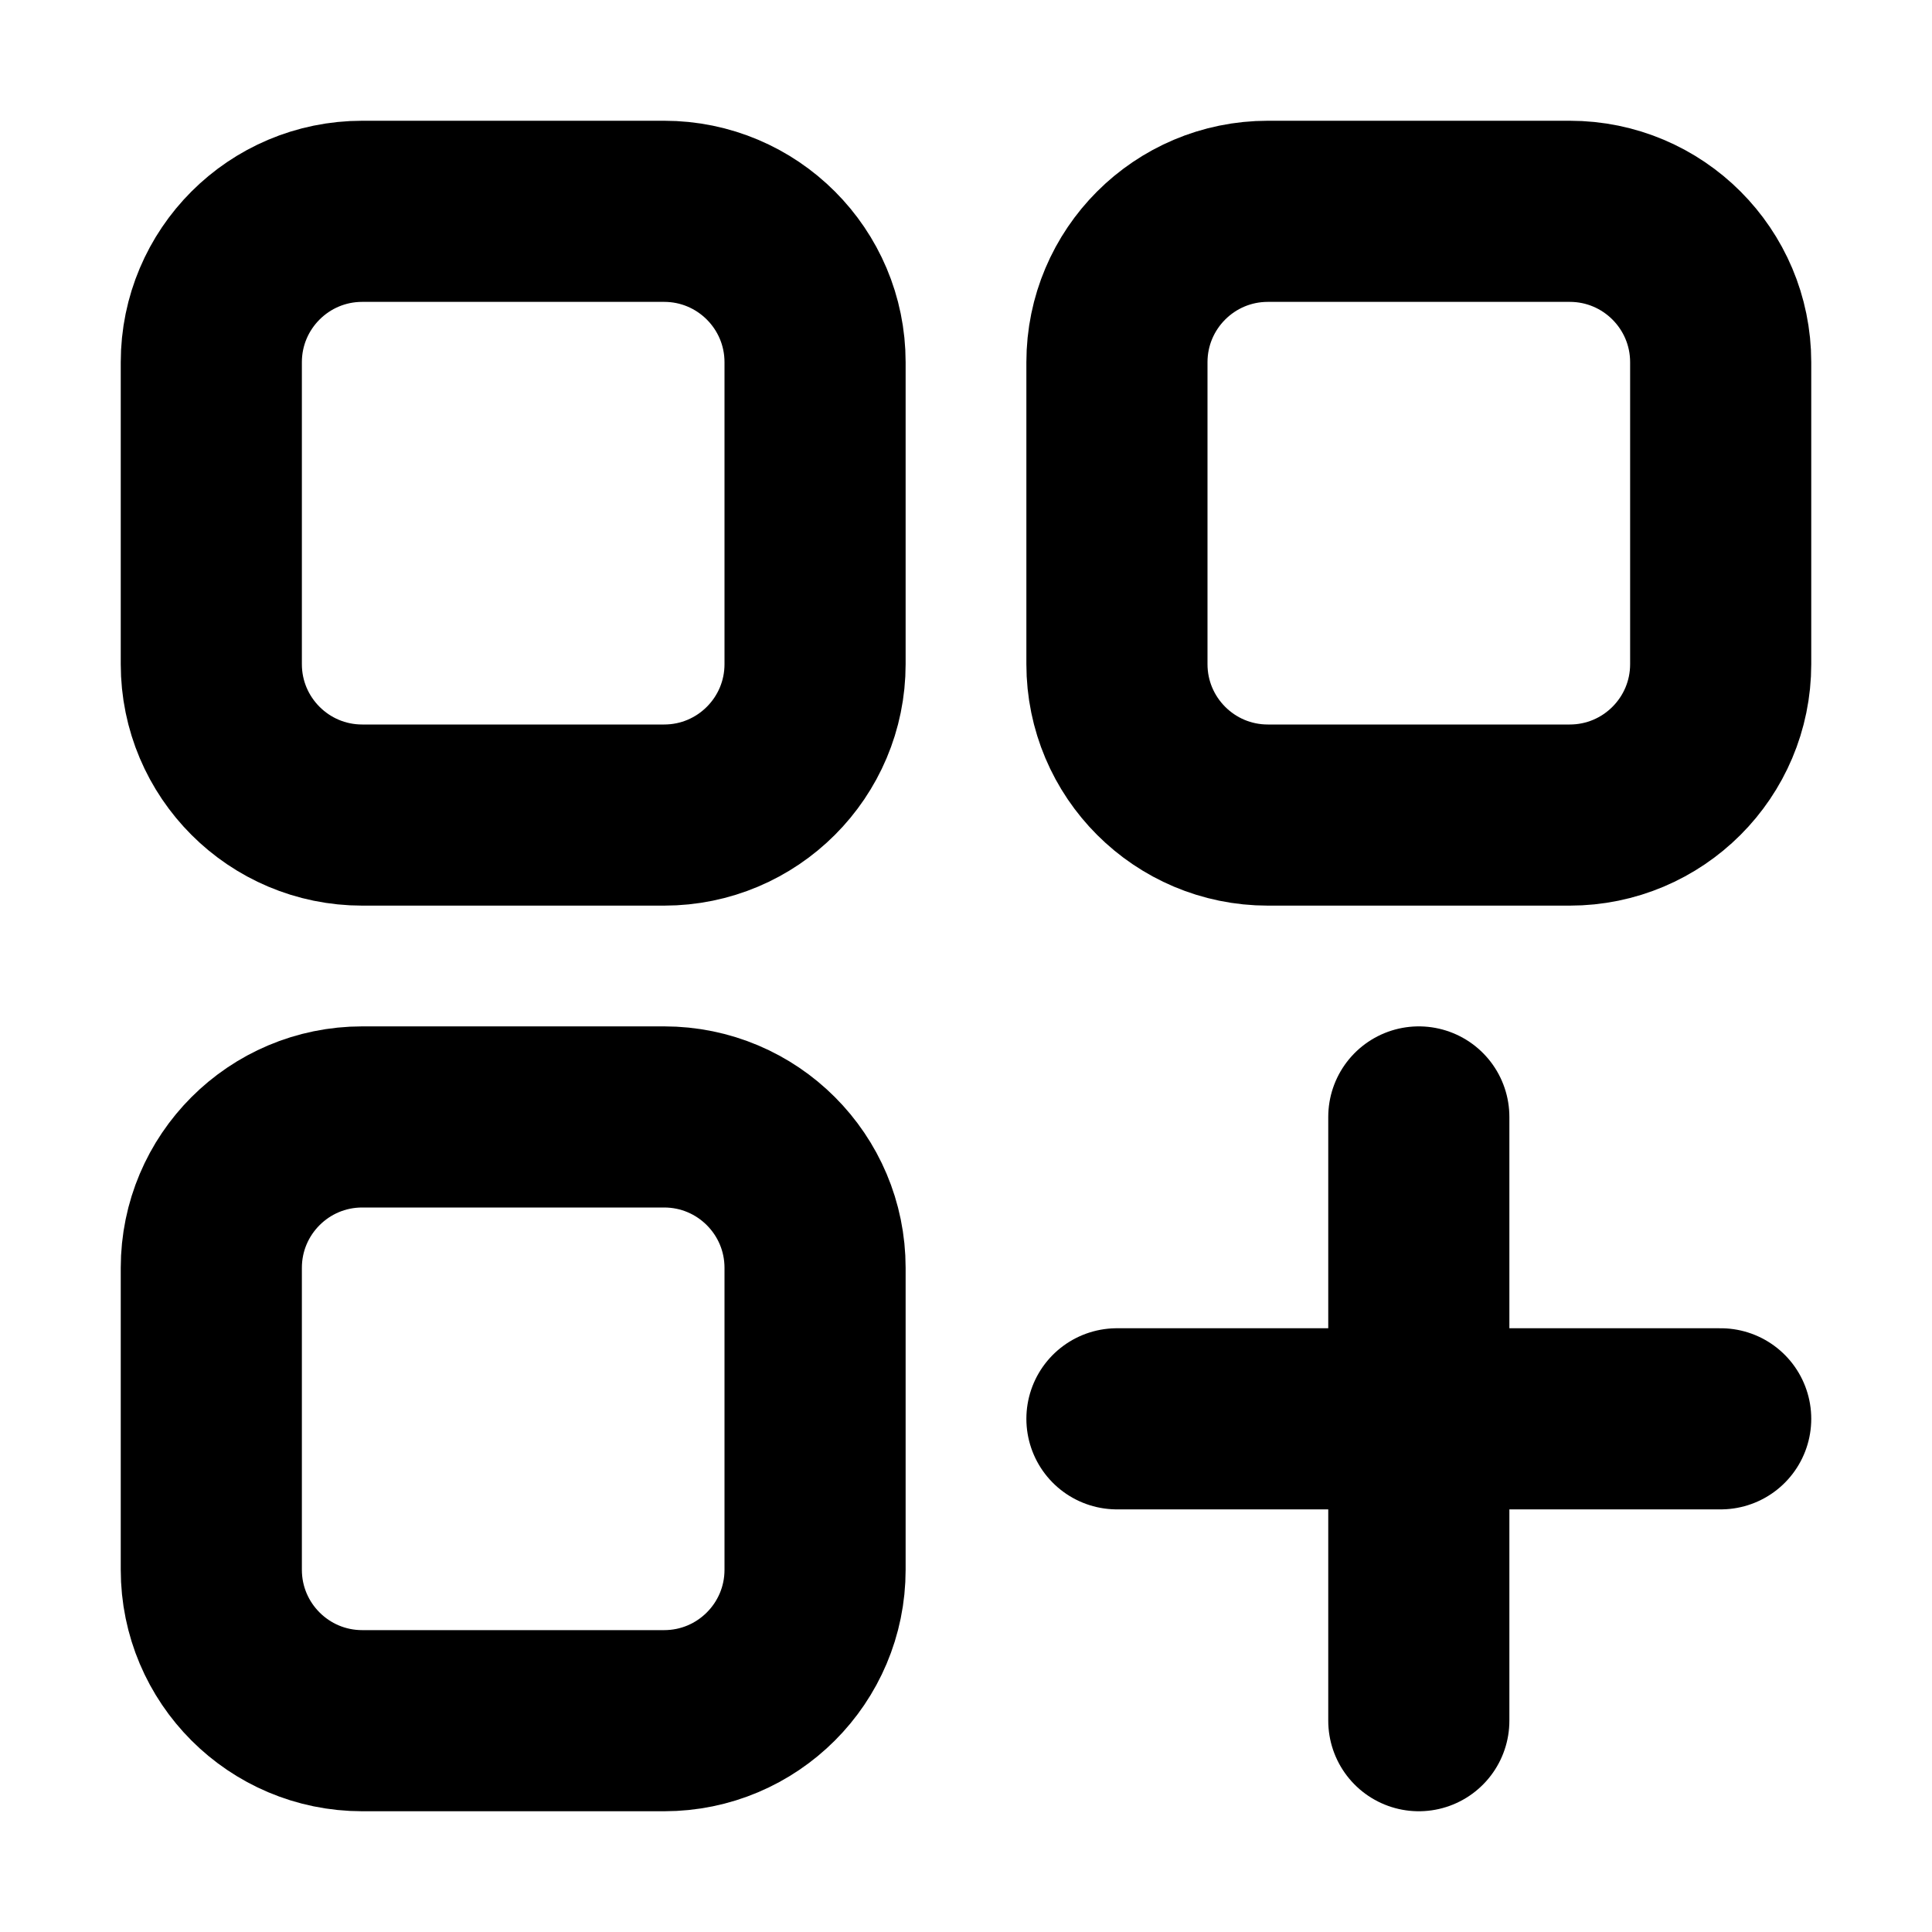
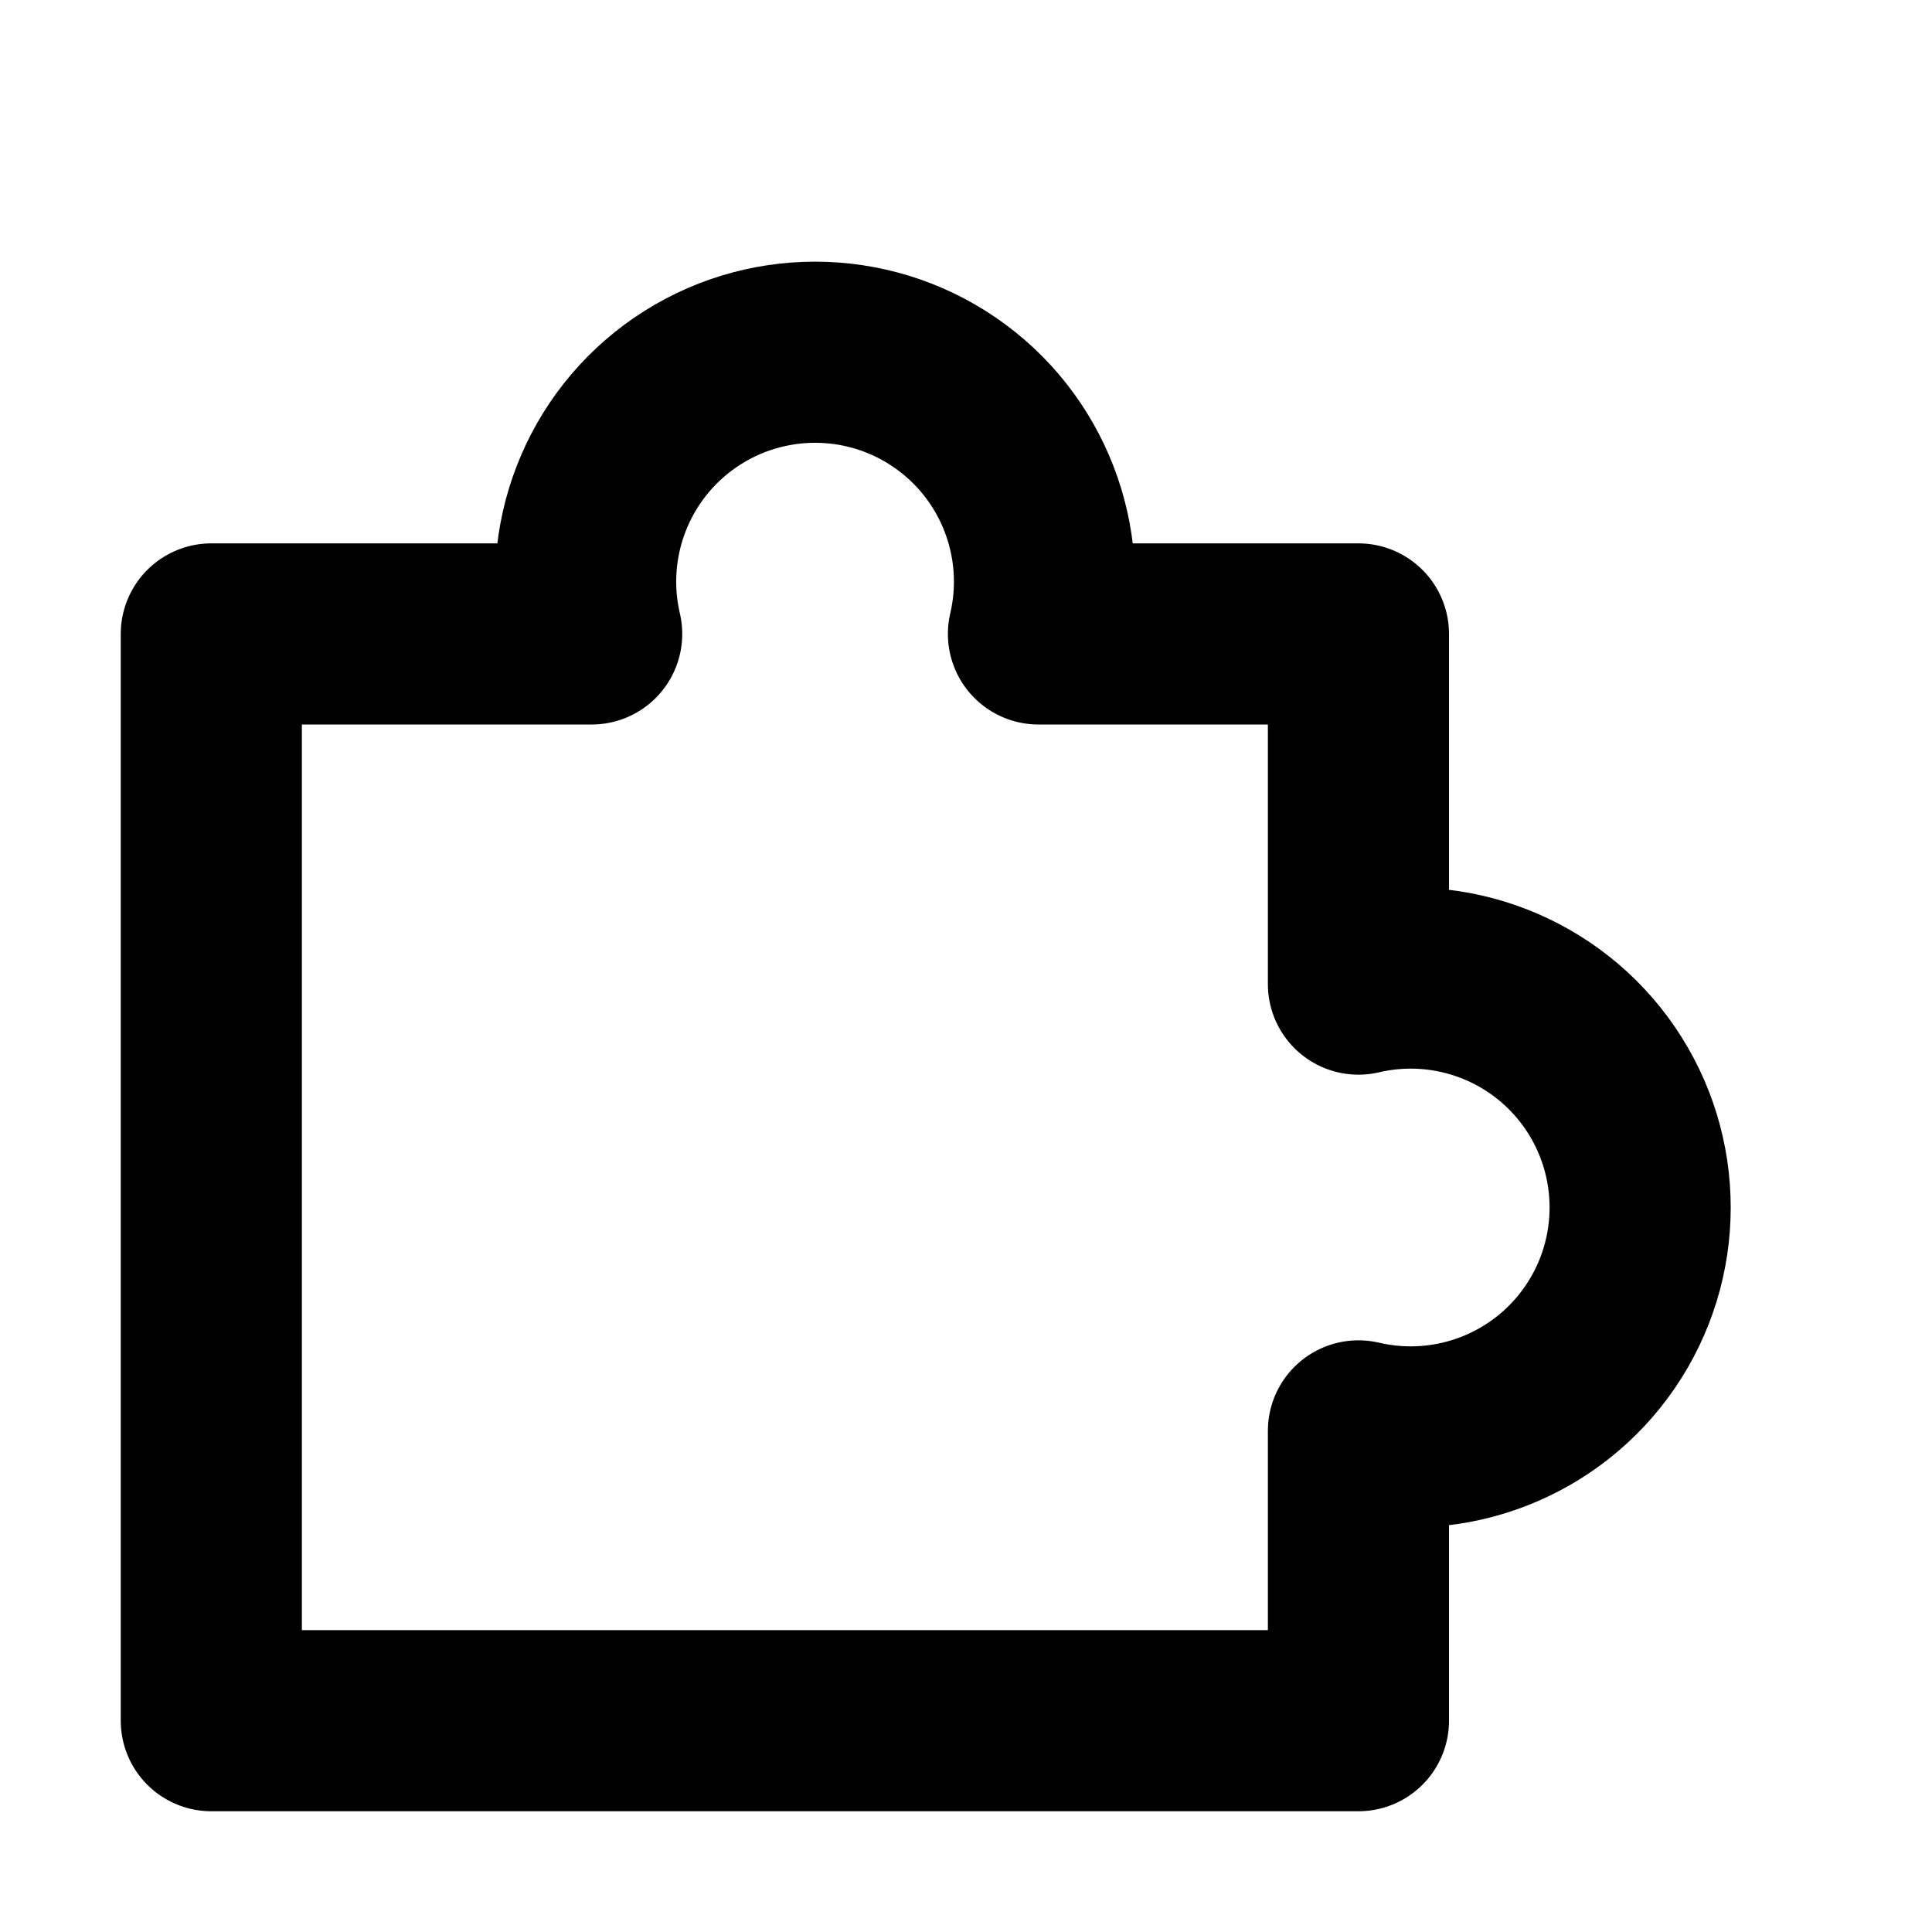
<svg xmlns="http://www.w3.org/2000/svg" viewBox="0 0 16 16" fill="none" stroke="#000" stroke-width="1.5" stroke-linecap="round" stroke-linejoin="round">
-   <rect x="1.75" y="1.75" width="5" height="5" rx="1.25" />
-   <rect x="9.25" y="1.75" width="5" height="5" rx="1.25" />
-   <rect x="1.75" y="9.25" width="5" height="5" rx="1.25" />
-   <path d="M11.75 9.25V14.25M9.25 11.75H14.25" />
+   <path d="M1.75 5.25H4.9A1.9 1.9 0 1 1 8.6 5.25H11.25V8.15A1.9 1.9 0 1 1 11.25 11.85V14.25H1.75Z" />
</svg>
